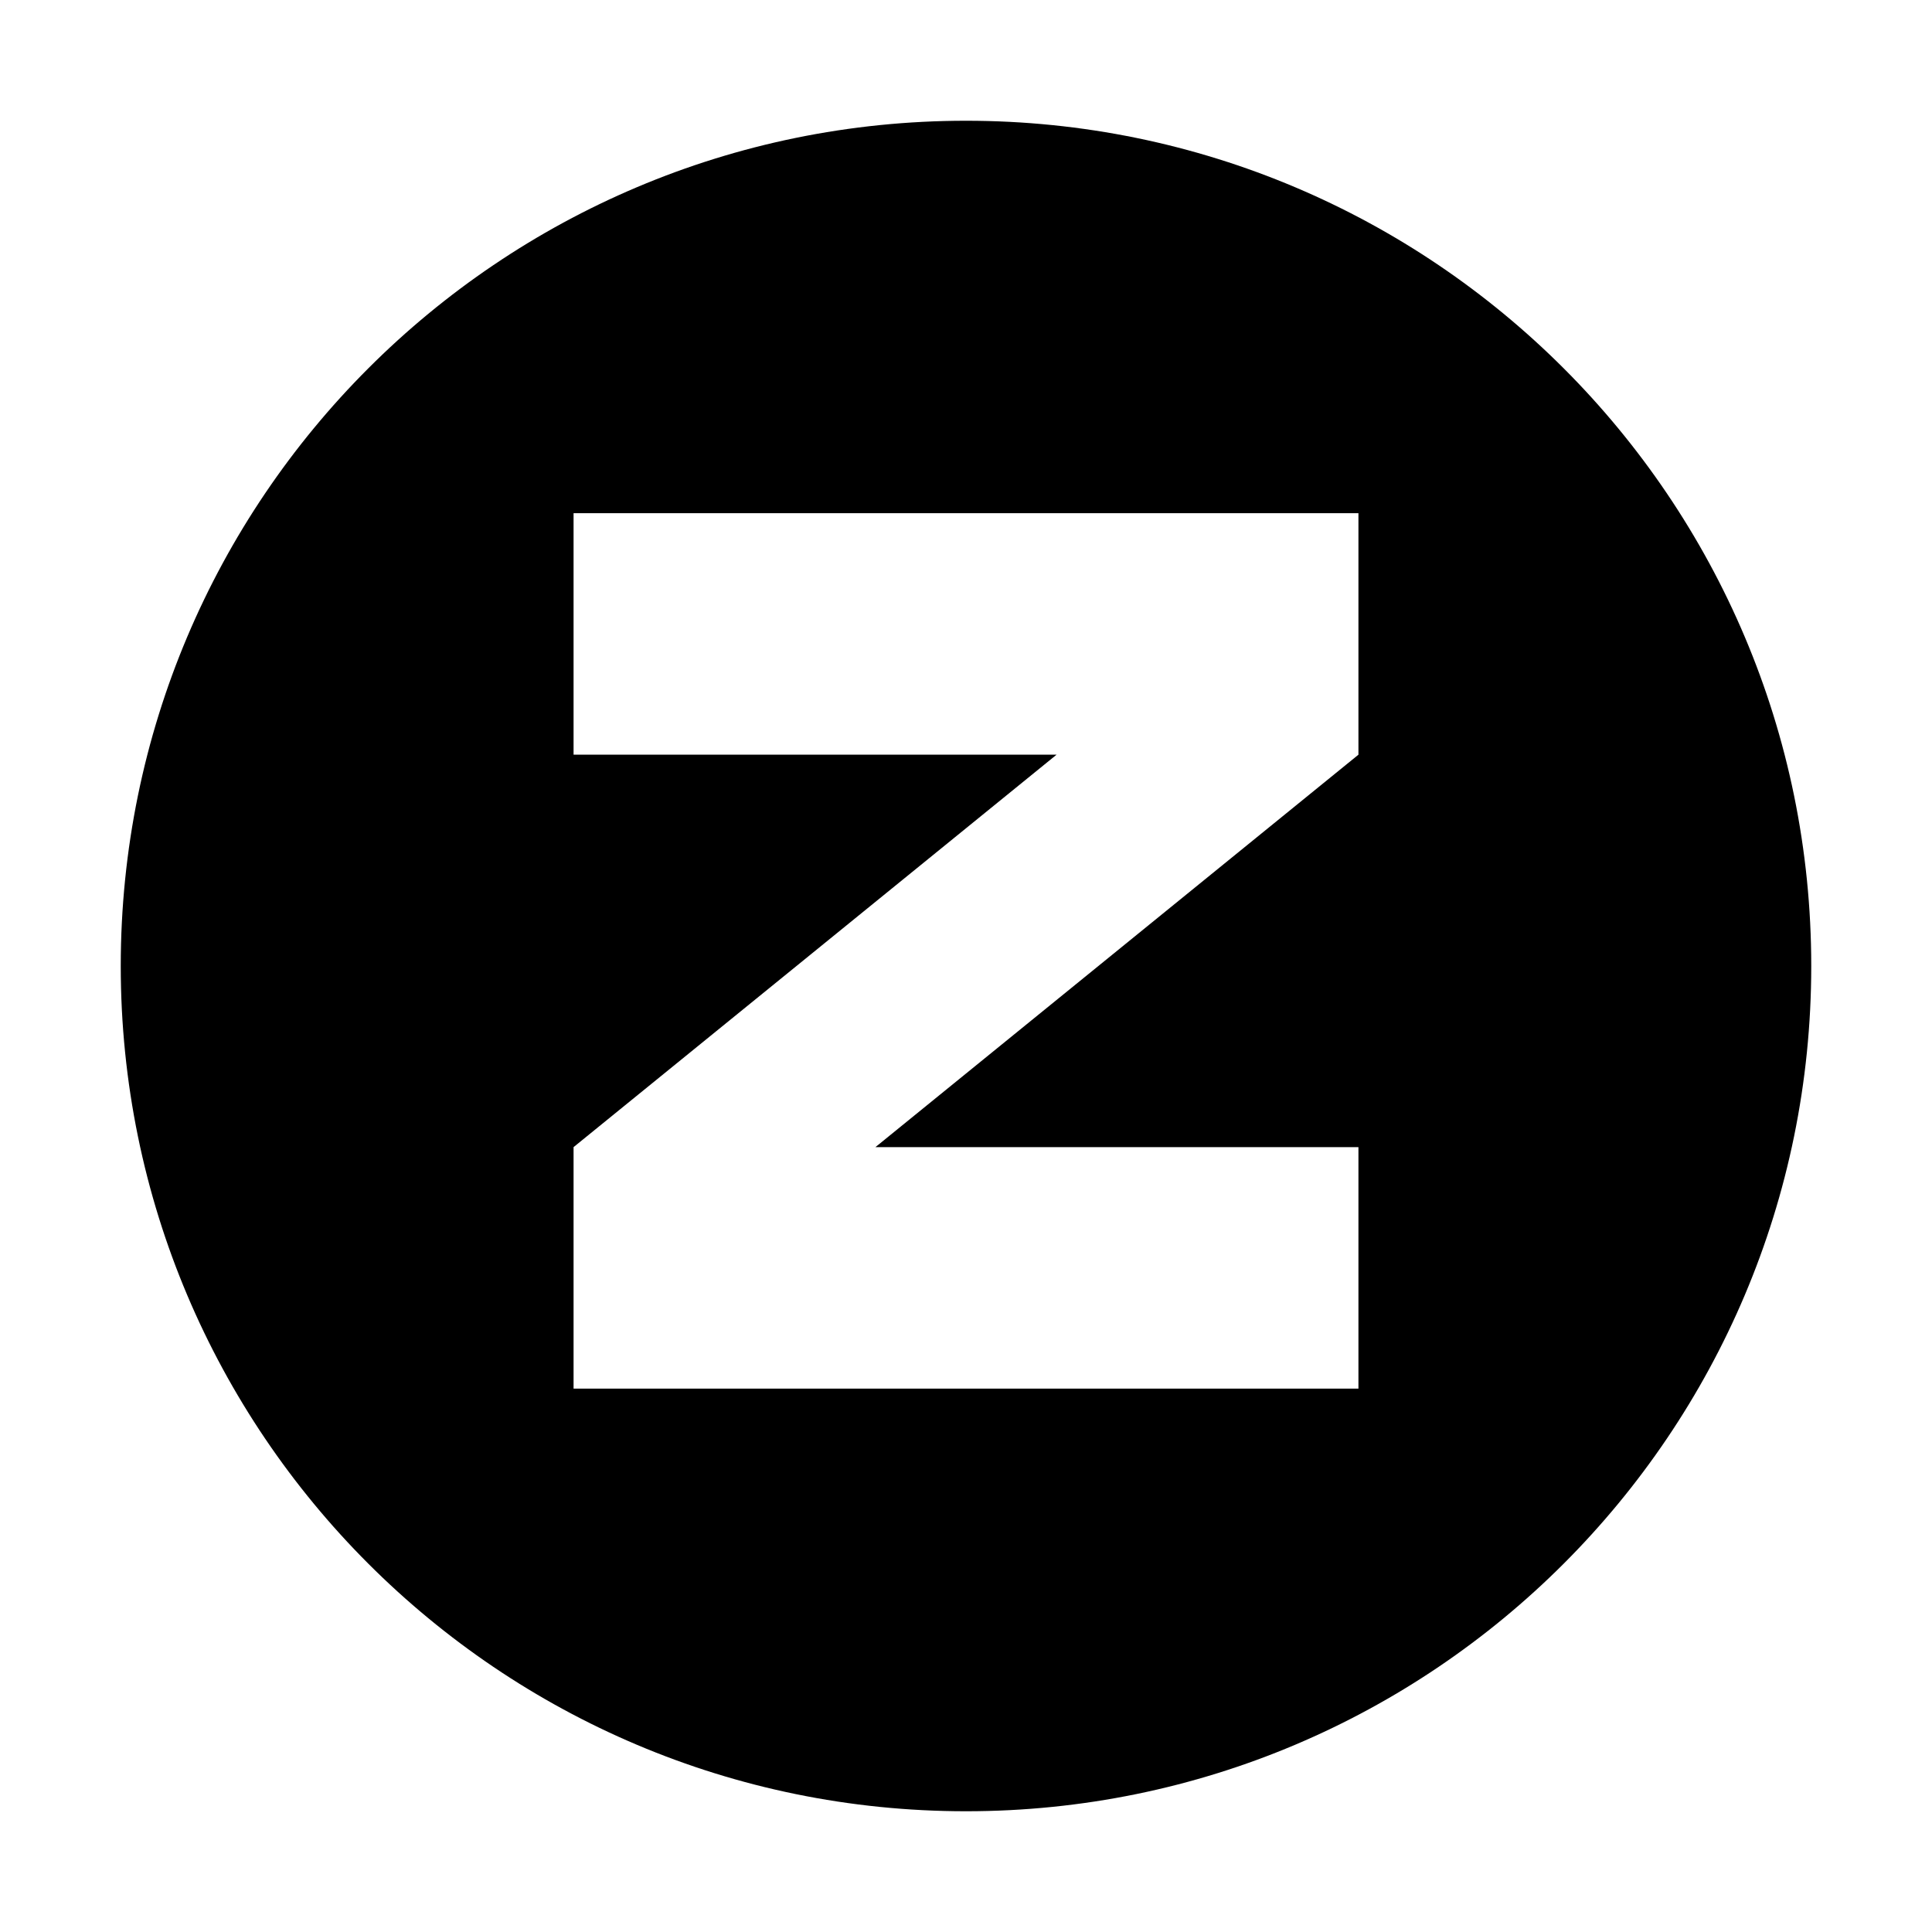
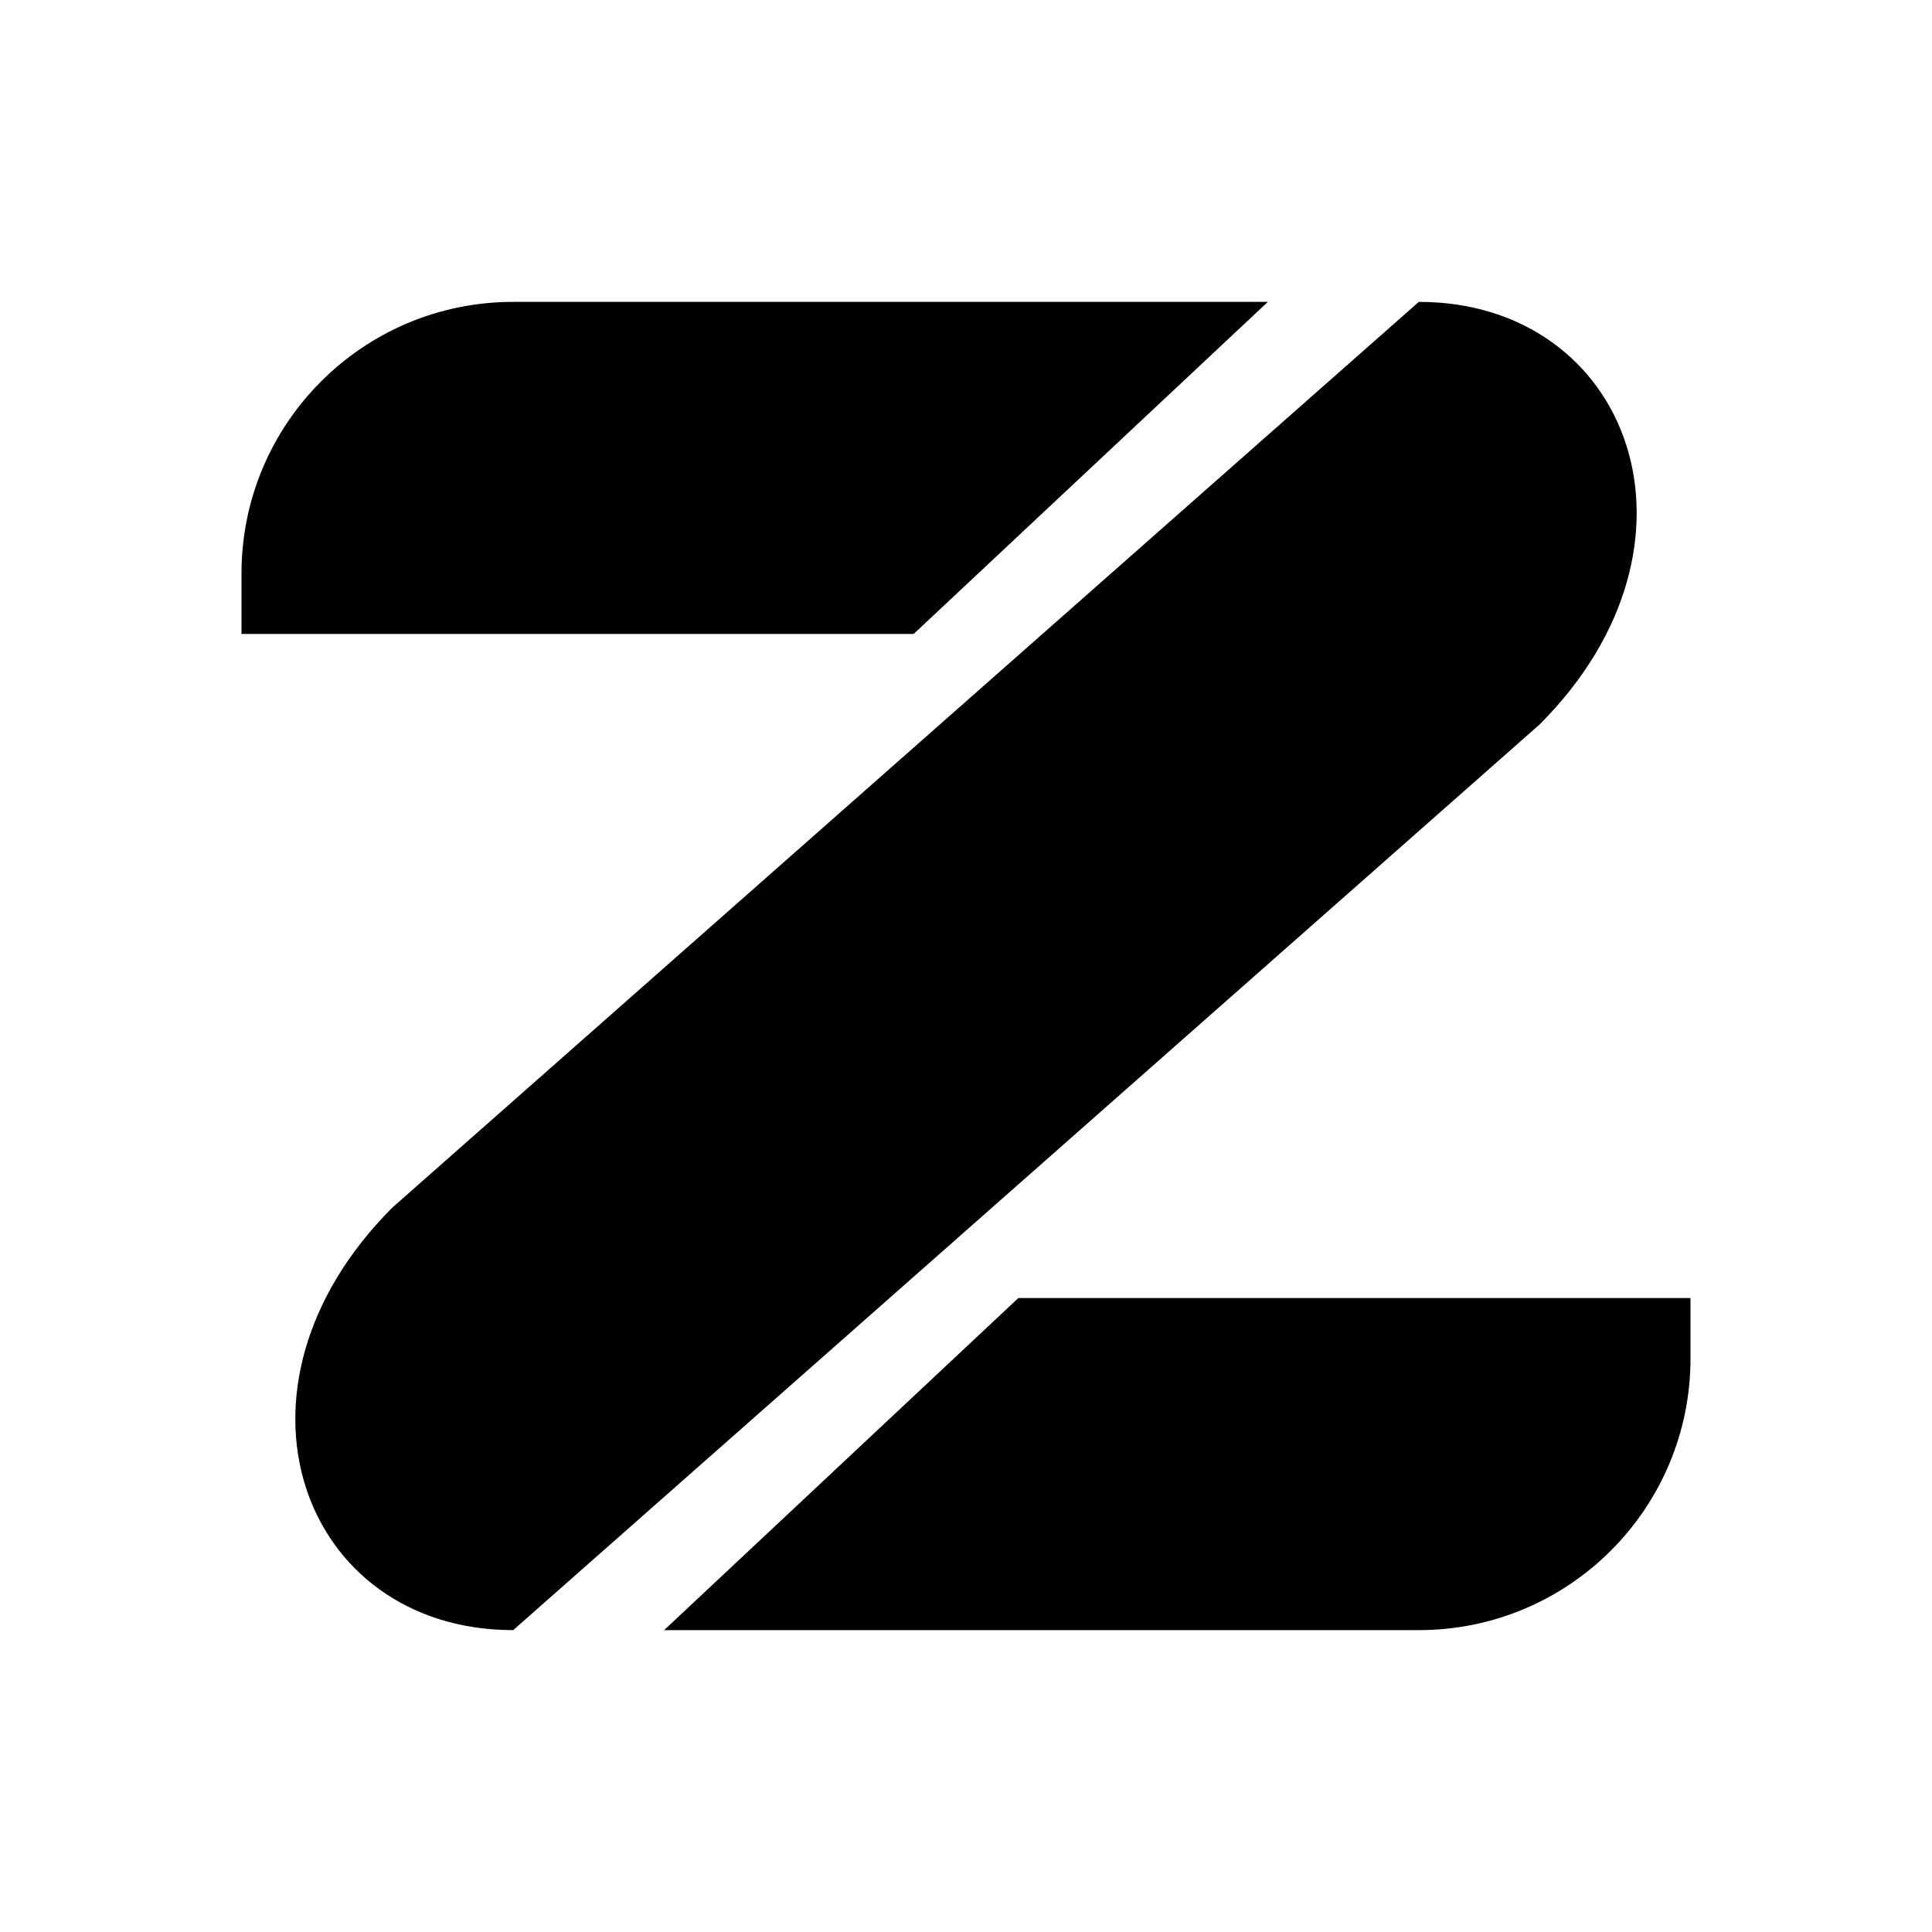
<svg xmlns="http://www.w3.org/2000/svg" viewBox="0 0 64 64" fill="none">
-   <path fill="currentColor" fill-rule="evenodd" d="M32 4c15.464 0 28 12.536 28 28S47.464 60 32 60 4 47.464 4 32 16.536 4 32 4Zm-13 13h26v8L29 38h16v8H19v-8l16-13H19z" />
+   <path fill="currentColor" d="M17 10H42L30.267 21H8V19C8 14.029 12.029 10 17 10ZM47 10C54 10 57 18 51 24L17 54C10 54 7 46 13 40L47 10ZM47 54H22L33.733 43H56V45C56 49.971 51.971 54 47 54Z" />
</svg>
